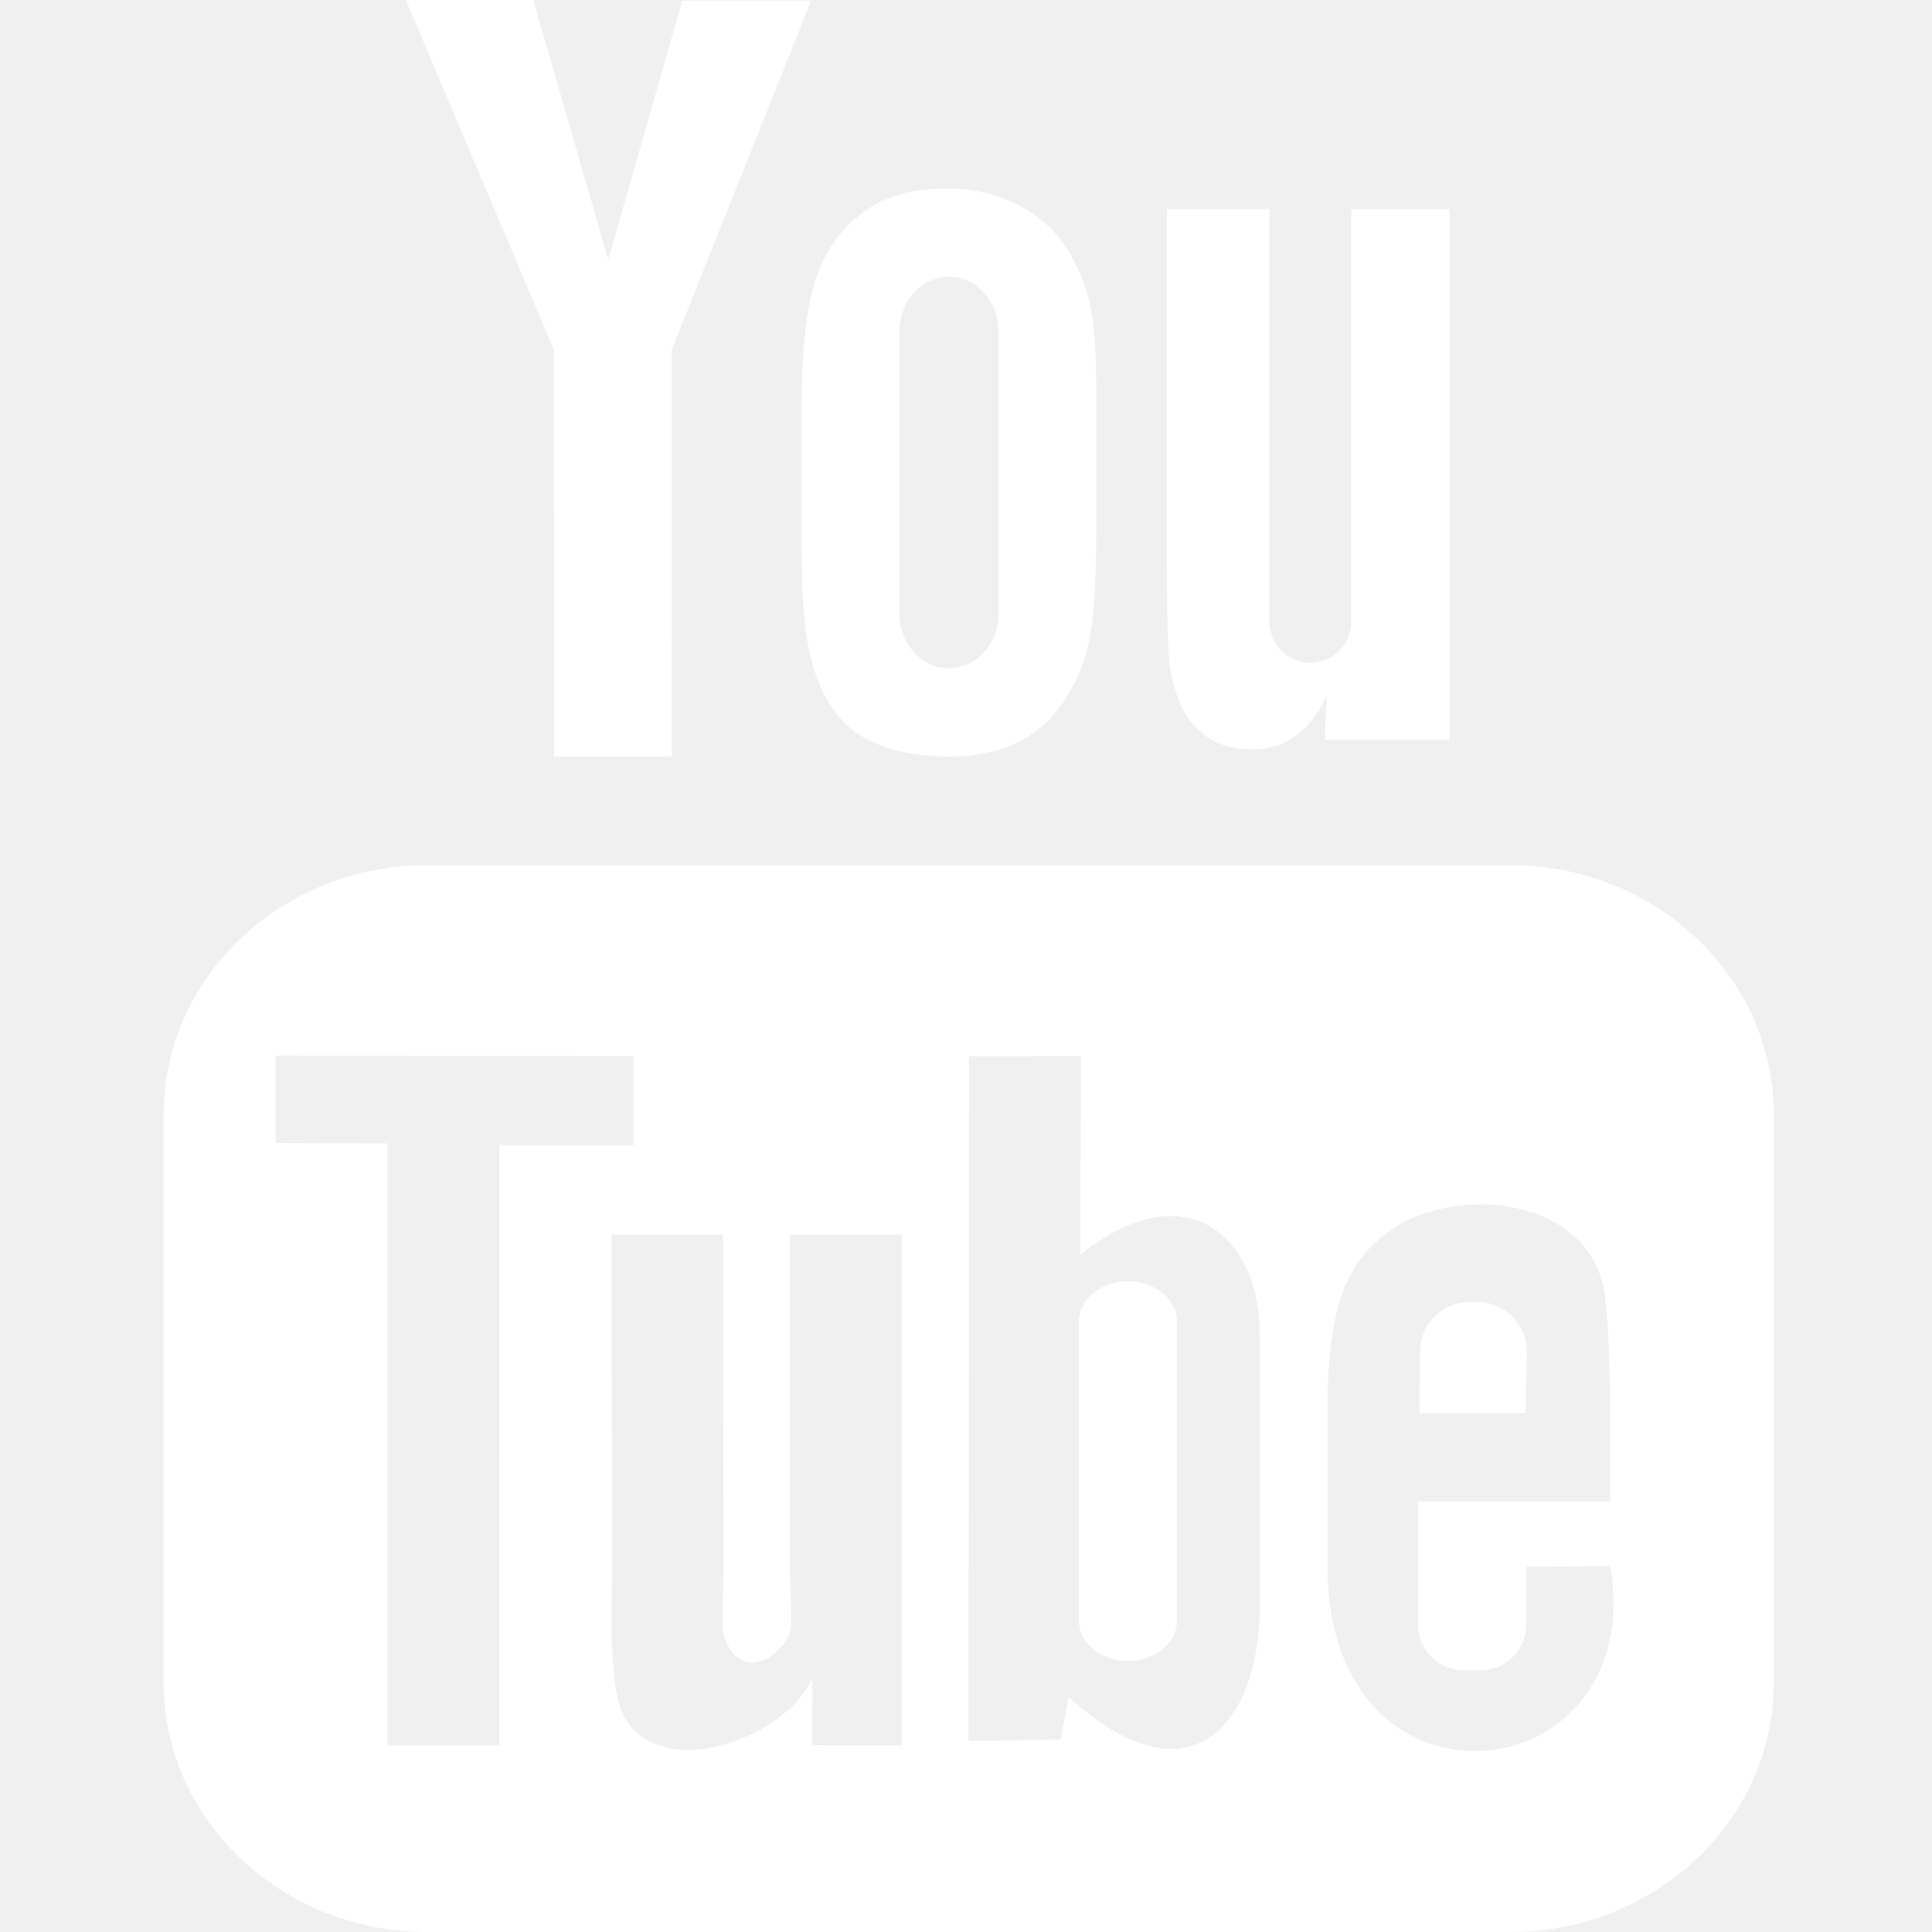
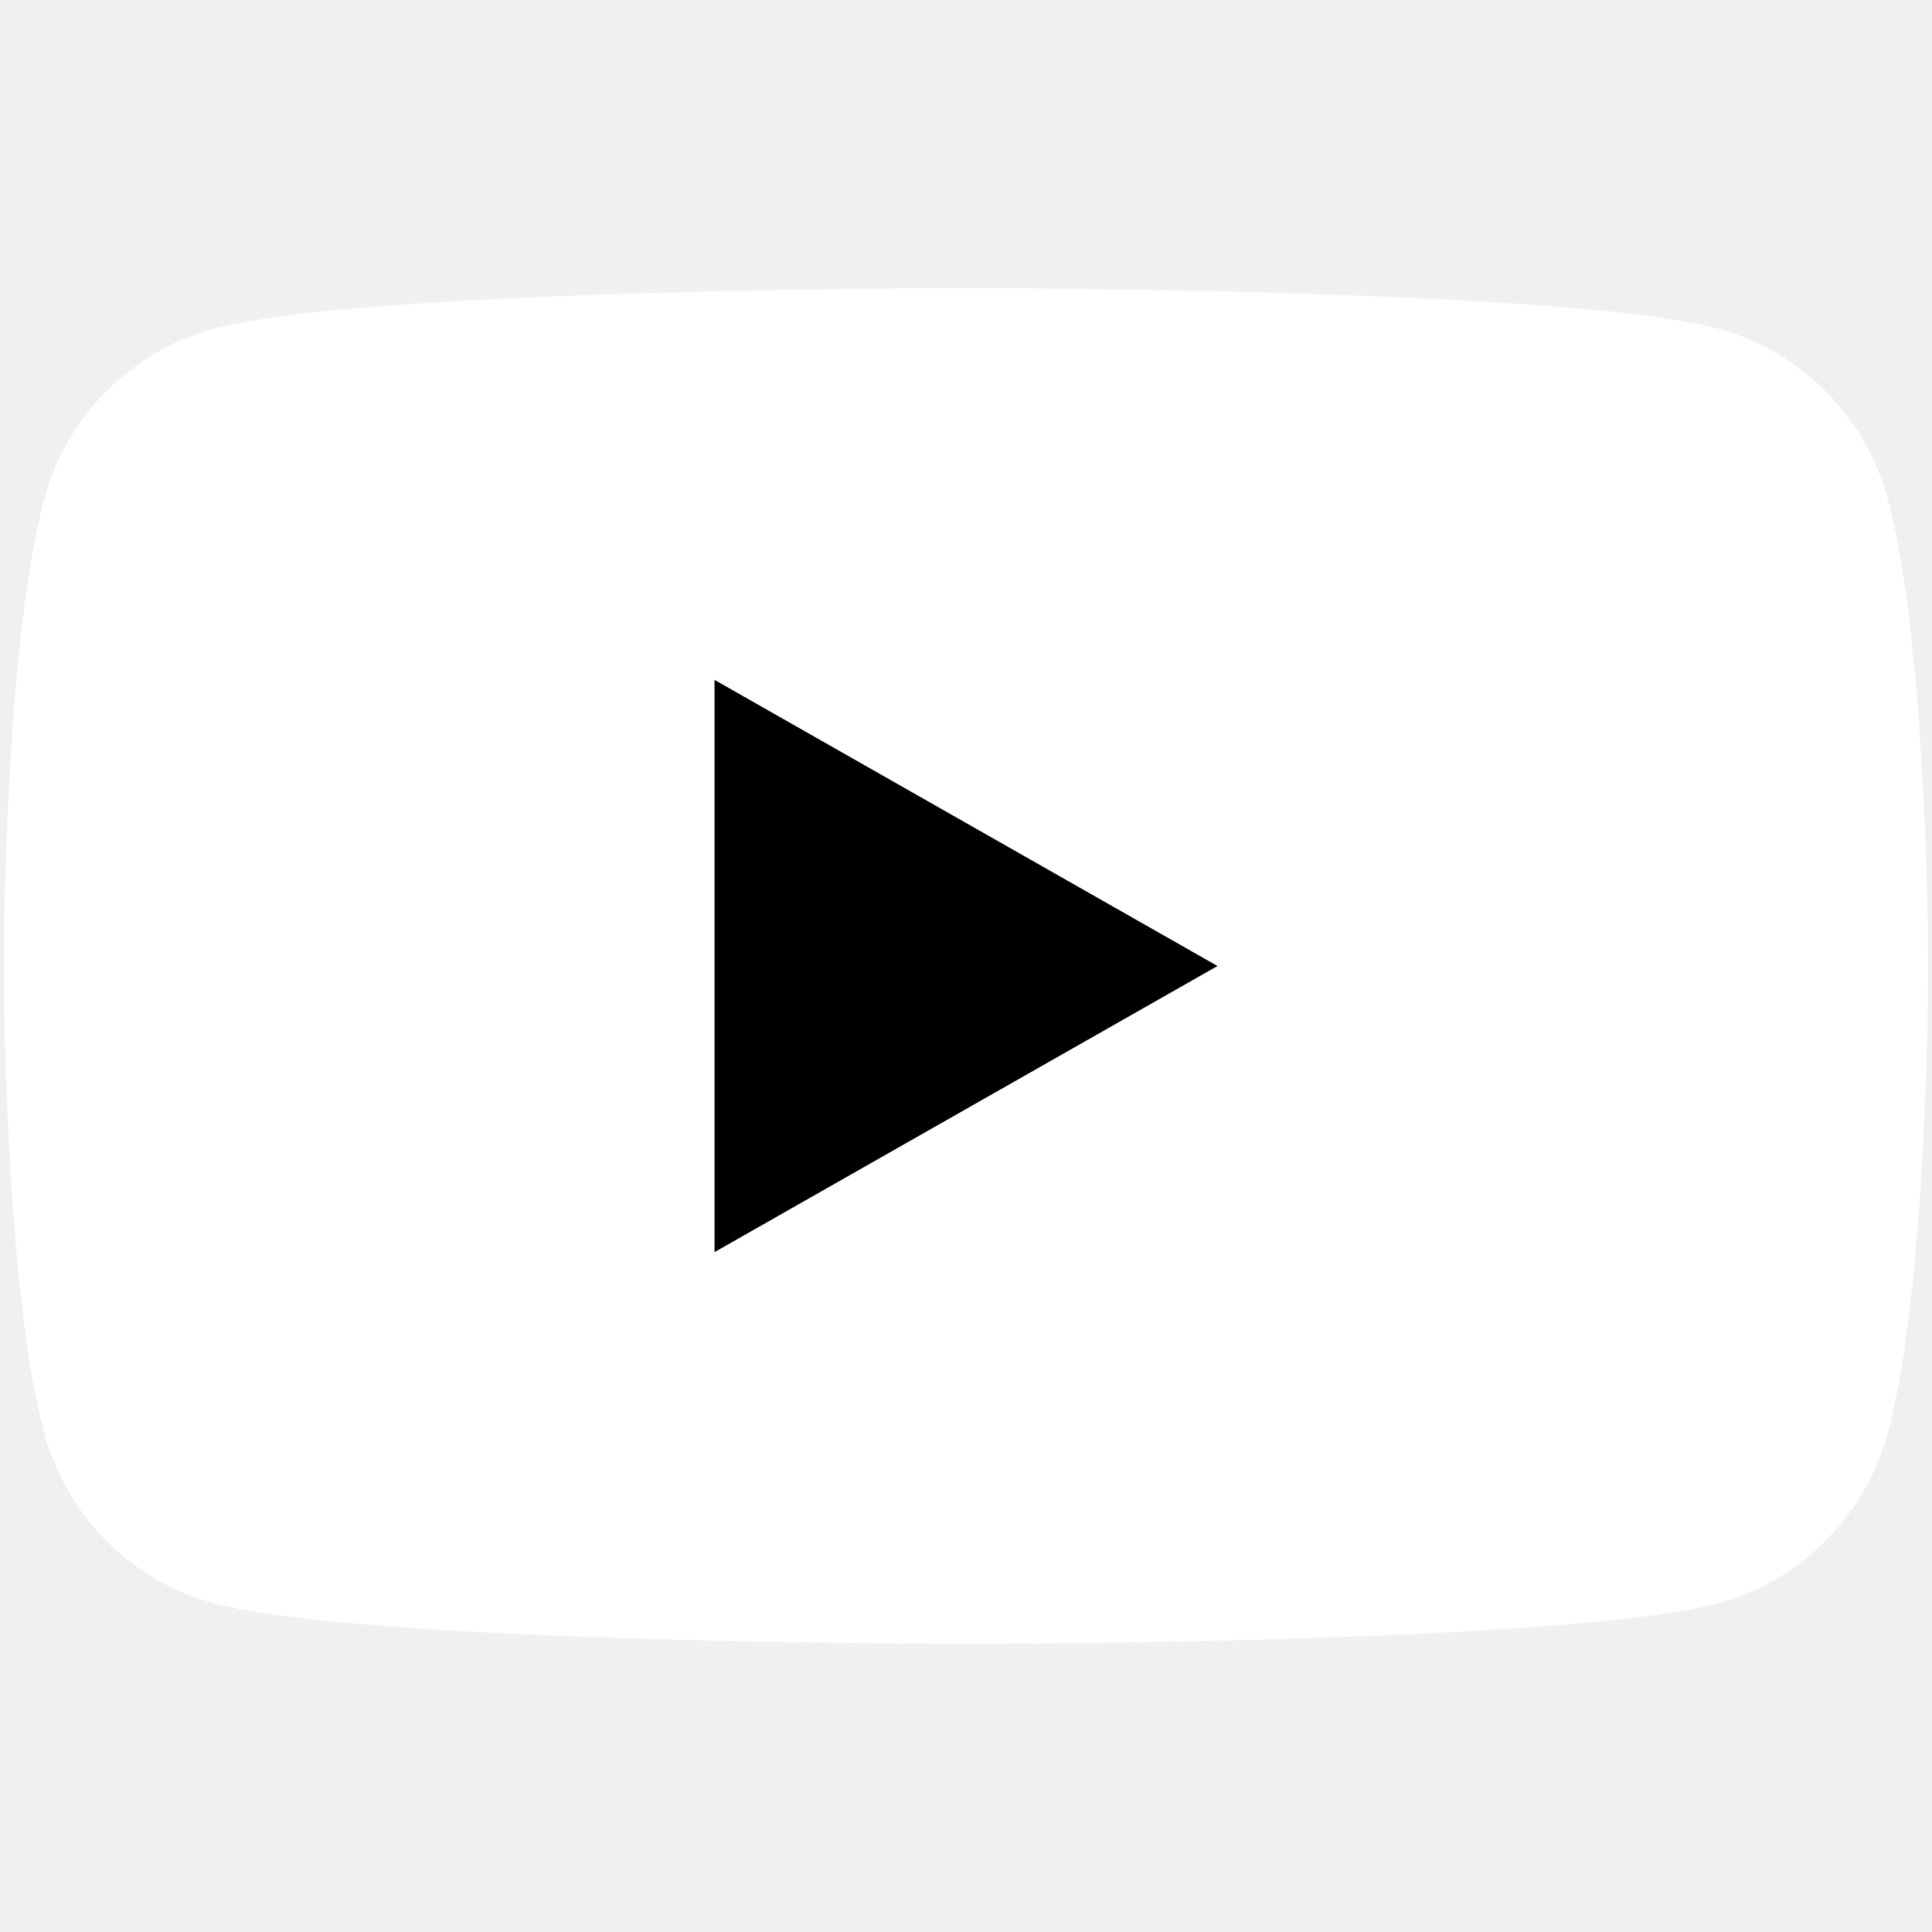
- <svg xmlns="http://www.w3.org/2000/svg" id="Icons" xml:space="preserve" height="90" viewBox="0 0 90 90" width="90" version="1.1" y="0px" x="0px">
-   <defs id="defs7">
-     <filter x="0" y="0" width="1" height="1" color-interpolation-filters="sRGB" id="filter2984">
-       <feColorMatrix type="saturate" values="1" result="fbSourceGraphic" id="feColorMatrix2986" />
-       <feColorMatrix in="fbSourceGraphic" values="-1 0 0 0 1 0 -1 0 0 1 0 0 -1 0 1 0 0 0 1 0 " id="feColorMatrix2988" />
-     </filter>
-   </defs>
-   <path id="YouTube" d="m71.067,65.832h-4.94l0.023-2.869c0-1.275,1.047-2.318,2.327-2.318h0.315c1.282,0,2.332,1.043,2.332,2.318l-0.057,2.869zm-18.527-6.148c-1.253,0-2.278,0.842-2.278,1.873v13.953c0,1.029,1.025,1.869,2.278,1.869,1.258,0,2.284-0.84,2.284-1.869v-13.953c0-1.032-1.026-1.873-2.284-1.873zm30.087-7.805v26.544c0,6.367-5.522,11.577-12.27,11.577h-50.459c-6.751,0-12.271-5.21-12.271-11.577v-26.544c0-6.367,5.52-11.578,12.271-11.578h50.459c6.748,0,12.27,5.211,12.27,11.578zm-59.363,29.426-0.004-27.961,6.255,0.002v-4.143l-16.674-0.025v4.073l5.205,0.015v28.039h5.218zm18.75-23.796h-5.215v14.931c0,2.16,0.131,3.24-0.008,3.621-0.424,1.158-2.33,2.387-3.073,0.125-0.126-0.396-0.015-1.591-0.017-3.643l-0.021-15.034h-5.186l0.016,14.797c0.004,2.268-0.051,3.96,0.018,4.729,0.127,1.357,0.082,2.94,1.341,3.843,2.346,1.691,6.843-0.252,7.968-2.668l-0.01,3.083,4.188,0.005v-23.789zm16.683,17.098-0.011-12.427c-0.004-4.736-3.547-7.573-8.357-3.741l0.021-9.239-5.21,0.008-0.025,31.89,4.283-0.063,0.39-1.986c5.476,5.023,8.917,1.582,8.909-4.442zm16.321-1.647-3.911,0.021c-0.002,0.155-0.007,0.334-0.009,0.529v2.182c0,1.167-0.965,2.118-2.137,2.118h-0.766c-1.174,0-2.138-0.951-2.138-2.118v-5.739h8.954v-3.37c0-2.463-0.063-4.925-0.267-6.333-0.64-4.454-6.892-5.161-10.05-2.881-0.992,0.712-1.749,1.665-2.189,2.946-0.445,1.281-0.665,3.031-0.665,5.254v7.409c0.001,12.318,14.963,10.577,13.178-0.018zm-20.058-40.228c0.269,0.654,0.687,1.184,1.254,1.584,0.56,0.394,1.277,0.592,2.134,0.592,0.752,0,1.418-0.203,1.998-0.622,0.578-0.417,1.065-1.04,1.462-1.871l-0.098,2.046h5.813v-24.721h-4.576v19.24c0,1.042-0.858,1.895-1.907,1.895-1.043,0-1.904-0.853-1.904-1.895v-19.24h-4.776v16.674c0,2.124,0.038,3.54,0.101,4.258,0.067,0.713,0.23,1.397,0.499,2.06zm-17.616-13.962c0-2.373,0.198-4.226,0.591-5.562,0.396-1.331,1.107-2.401,2.137-3.208,1.027-0.811,2.342-1.217,3.941-1.217,1.345,0,2.497,0.264,3.46,0.781,0.967,0.52,1.712,1.195,2.23,2.028,0.527,0.836,0.885,1.695,1.076,2.574,0.195,0.891,0.291,2.235,0.291,4.048v6.252c0,2.293-0.092,3.98-0.27,5.051-0.177,1.074-0.557,2.07-1.145,3.004-0.581,0.924-1.33,1.615-2.238,2.056-0.918,0.445-1.968,0.663-3.154,0.663-1.325,0-2.441-0.183-3.361-0.565-0.923-0.38-1.636-0.953-2.144-1.714-0.513-0.762-0.874-1.69-1.092-2.772-0.219-1.081-0.323-2.707-0.323-4.874v-6.545zm4.553,9.82c0,1.4,1.042,2.543,2.311,2.543,1.27,0,2.307-1.143,2.307-2.543v-13.16c0-1.398-1.037-2.541-2.307-2.541-1.269,0-2.311,1.143-2.311,2.541v13.16zm-16.088,6.645h5.484l0.006-18.96,6.48-16.242h-5.998l-3.445,12.064-3.494-12.097h-5.936l6.894,16.284,0.009,18.951z" style="filter:url(#filter2984)" />
+ <svg xmlns="http://www.w3.org/2000/svg" height="760" width="760" viewBox="-35.2 -41.333 193.209 235.6" version="1.1" id="svg6">
+   <defs id="defs10" />
+   <path d="m 173.834,19.617 c -2.699,-10.162 -10.65,-18.165 -20.747,-20.881 -18.3,-4.936 -91.683,-4.936 -91.683,-4.936 0,0 -73.382,0 -91.682,4.936 -10.097,2.716 -18.049,10.719 -20.747,20.881 -4.904,18.42 -4.904,56.85 -4.904,56.85 0,0 0,38.43 4.904,56.85 2.698,10.162 10.65,18.164 20.747,20.881 18.3,4.935 91.682,4.935 91.682,4.935 0,0 73.383,0 91.683,-4.935 10.097,-2.717 18.048,-10.72 20.747,-20.88 4.904,-18.422 4.904,-56.851 4.904,-56.851 0,0 0,-38.43 -4.904,-56.85" fill="#282828" id="path2" style="fill:#ffffff;fill-opacity:1" />
+   <path d="m 30.738,111.358 61.334,-34.89 -61.334,-34.893 z" fill="#ffffff" id="path4" style="fill:#000000;fill-opacity:1" />
</svg>
